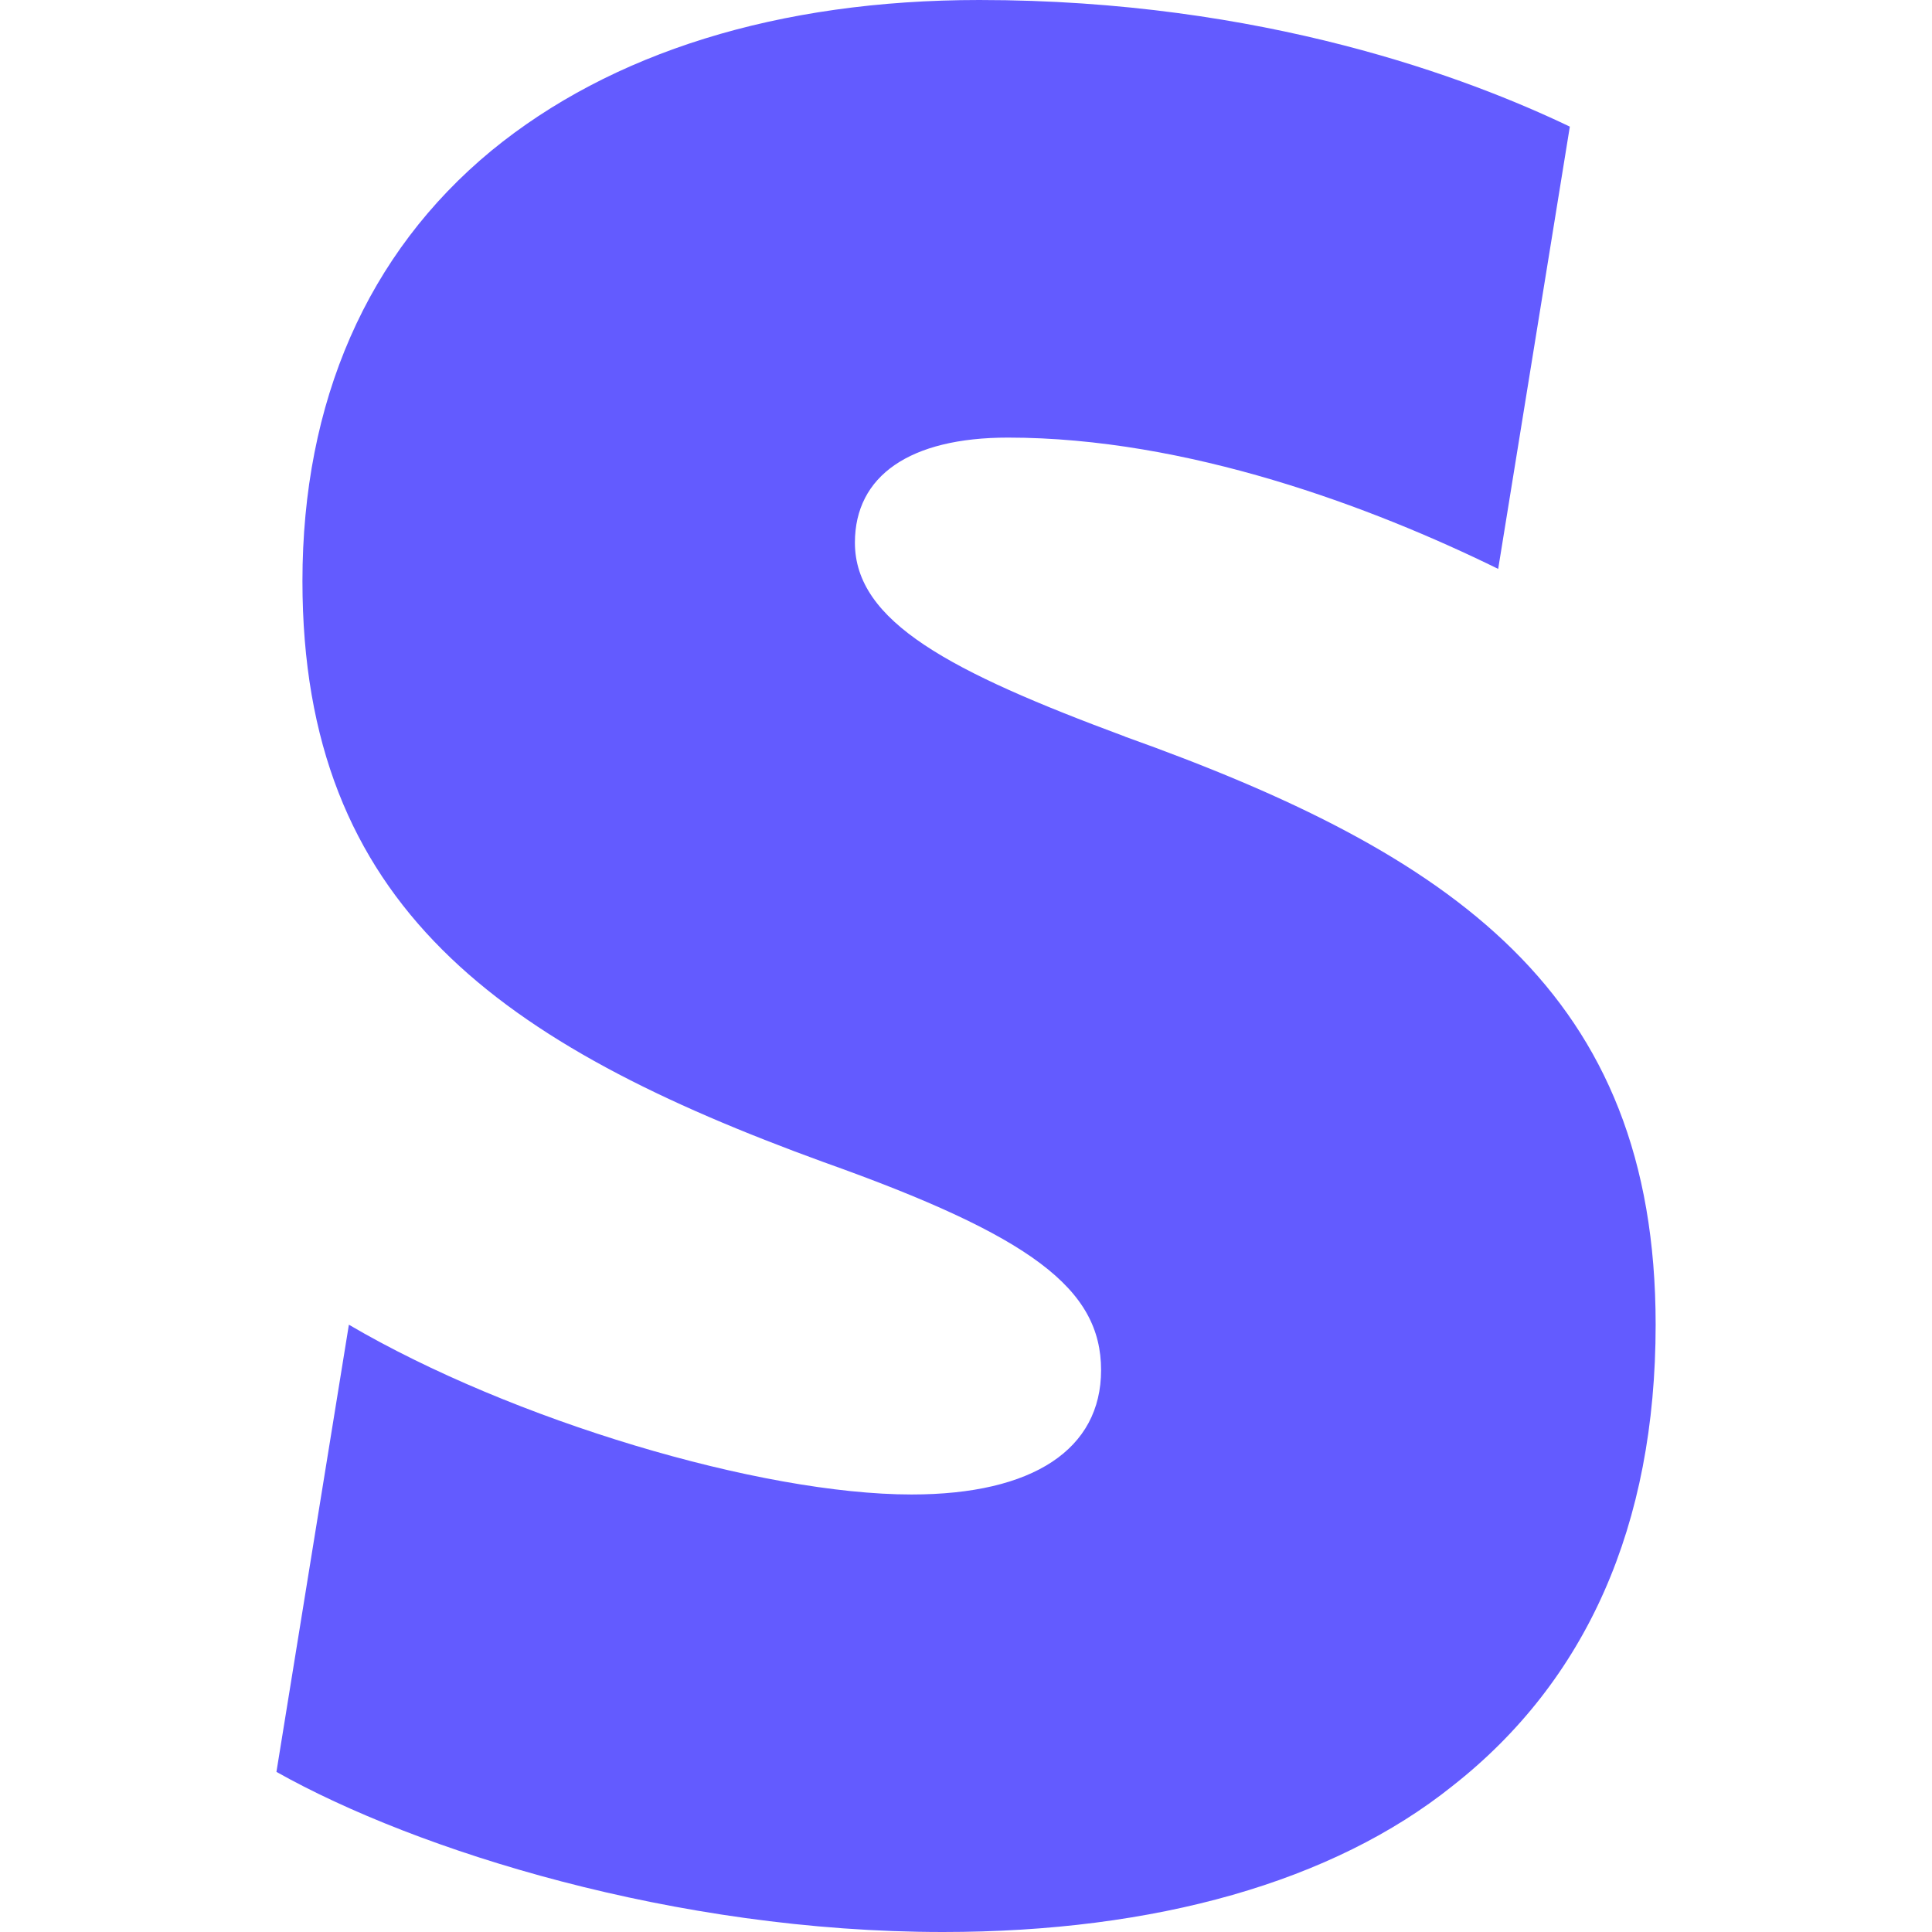
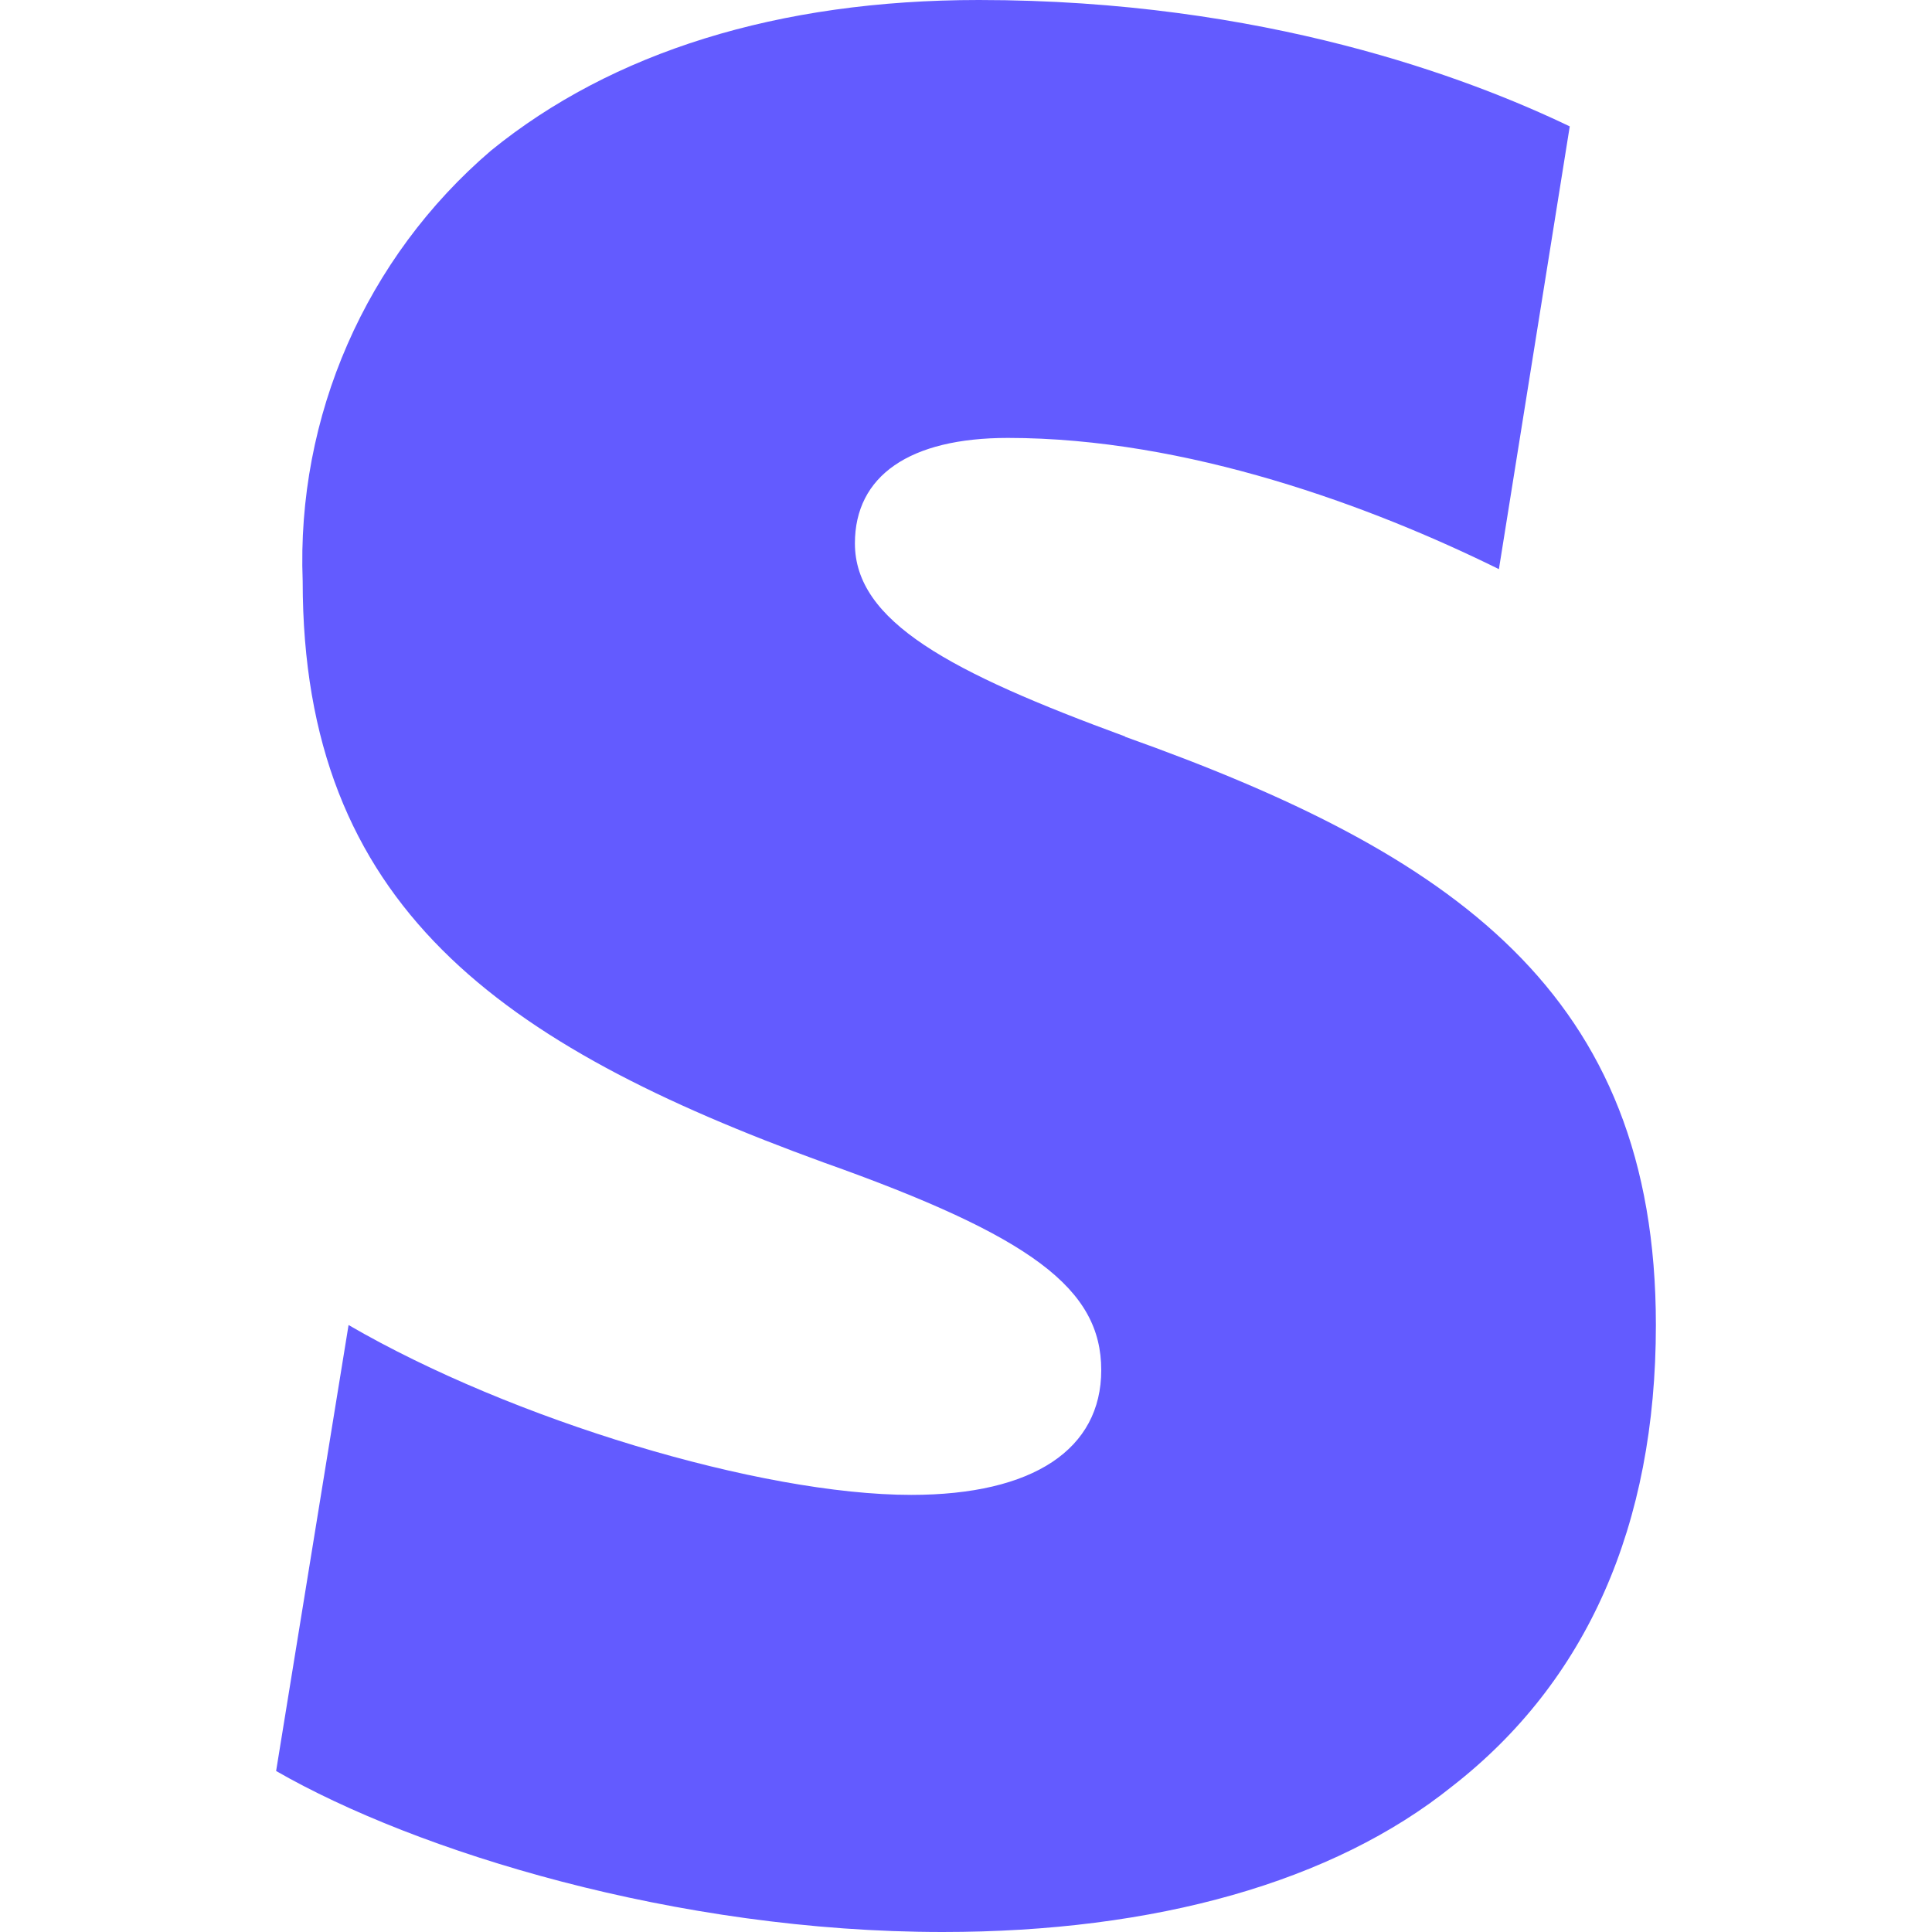
- <svg xmlns="http://www.w3.org/2000/svg" fill="#635BFF" role="img" viewBox="0 0 24 24">
-   <path d="M13.976 9.15c-2.172-.806-3.356-1.426-3.356-2.409 0-.831.683-1.305 1.901-1.305 2.227 0 4.515.858 6.09 1.631l.89-5.494C18.252.975 15.697 0 12.165 0 9.667 0 7.589.654 6.104 1.872 4.56 3.147 3.757 4.992 3.757 7.218c0 4.039 2.467 5.76 6.476 7.219 2.585.92 3.445 1.574 3.445 2.583 0 .98-.84 1.545-2.354 1.545-1.875 0-4.965-.921-6.99-2.109l-.9 5.555C5.175 22.99 8.385 24 11.714 24c2.641 0 4.843-.624 6.328-1.813 1.664-1.305 2.525-3.236 2.525-5.732 0-4.128-2.524-5.851-6.594-7.305h.003z" />
+ <svg xmlns="http://www.w3.org/2000/svg" fill="#635bff" viewBox="0 0 24 24">
+   <path d="M13.98 9.15c-2.18-.8-3.36-1.43-3.36-2.4 0-.84.68-1.31 1.9-1.31 2.23 0 4.52.85 6.1 1.63l.88-5.5C18.25.97 15.7 0 12.16 0 9.66 0 7.6.65 6.1 1.87a6.7 6.7 0 0 0-2.34 5.35c0 4.04 2.46 5.76 6.47 7.22 2.59.92 3.45 1.57 3.45 2.58 0 .98-.84 1.55-2.36 1.55-1.87 0-4.96-.93-6.99-2.11L3.43 22c1.74 1 4.97 2 8.28 2 2.64 0 4.85-.62 6.33-1.81 1.67-1.3 2.53-3.24 2.53-5.73 0-4.13-2.53-5.86-6.6-7.31" />
</svg>
